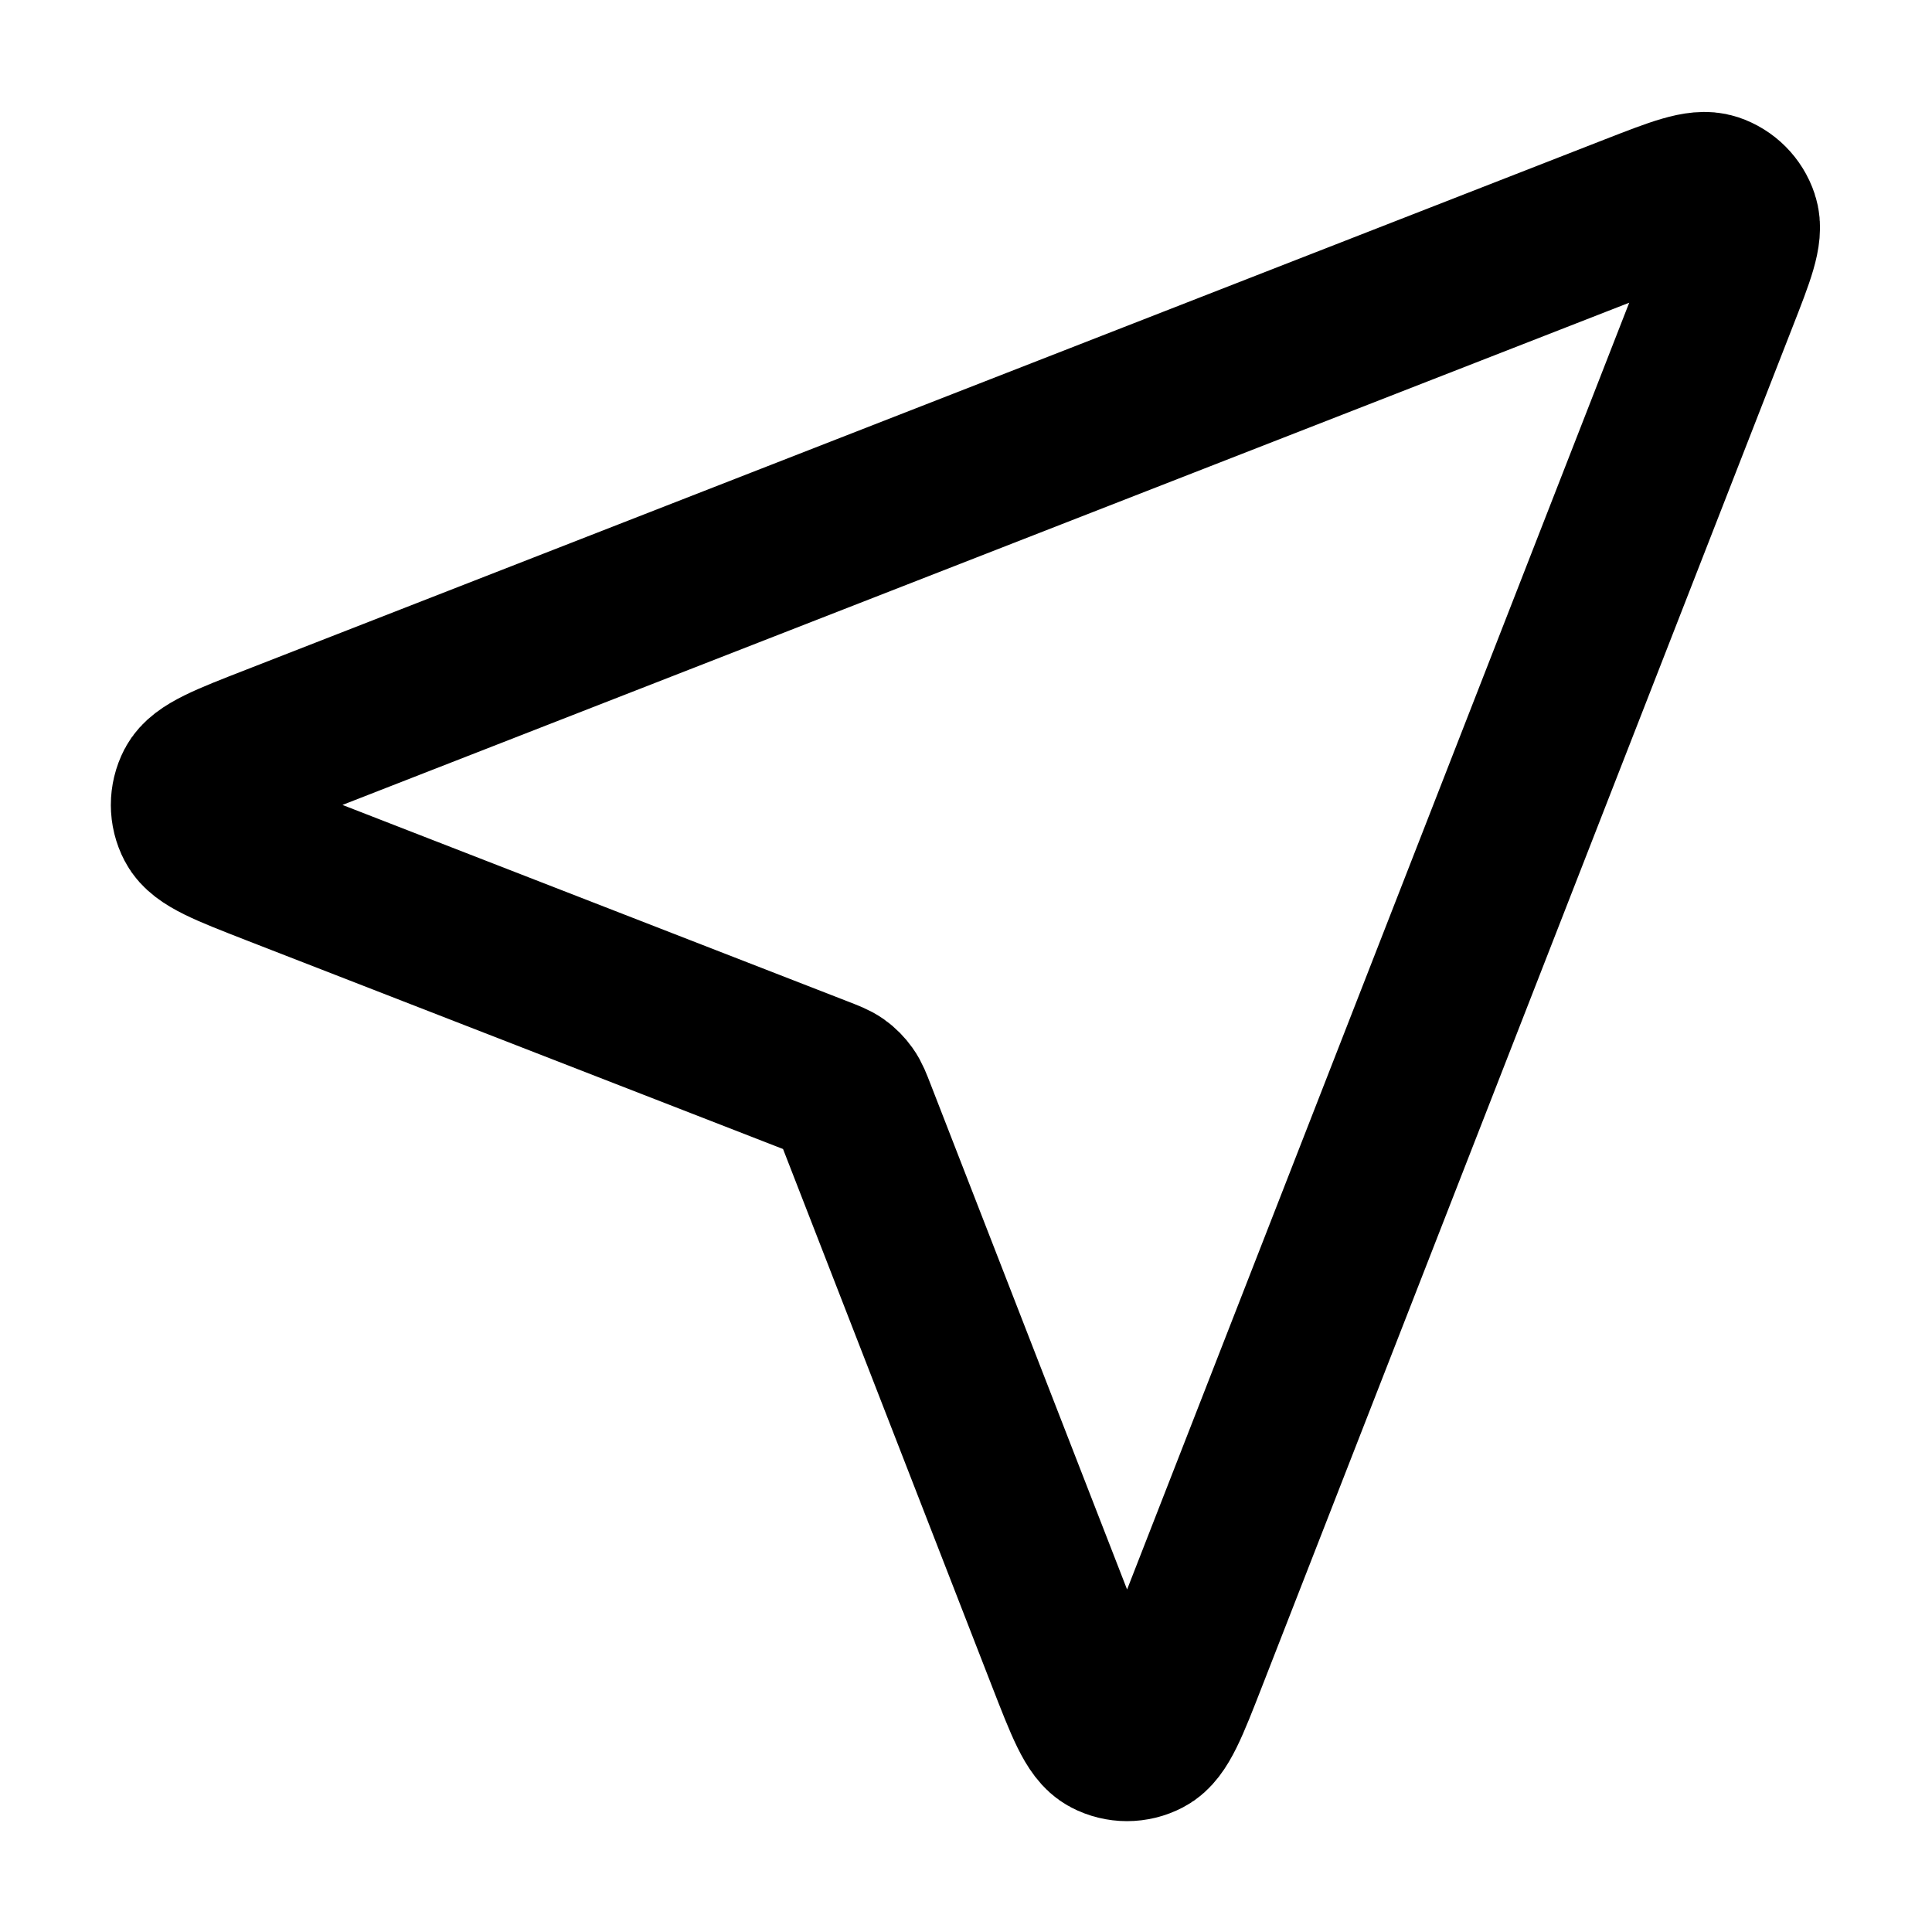
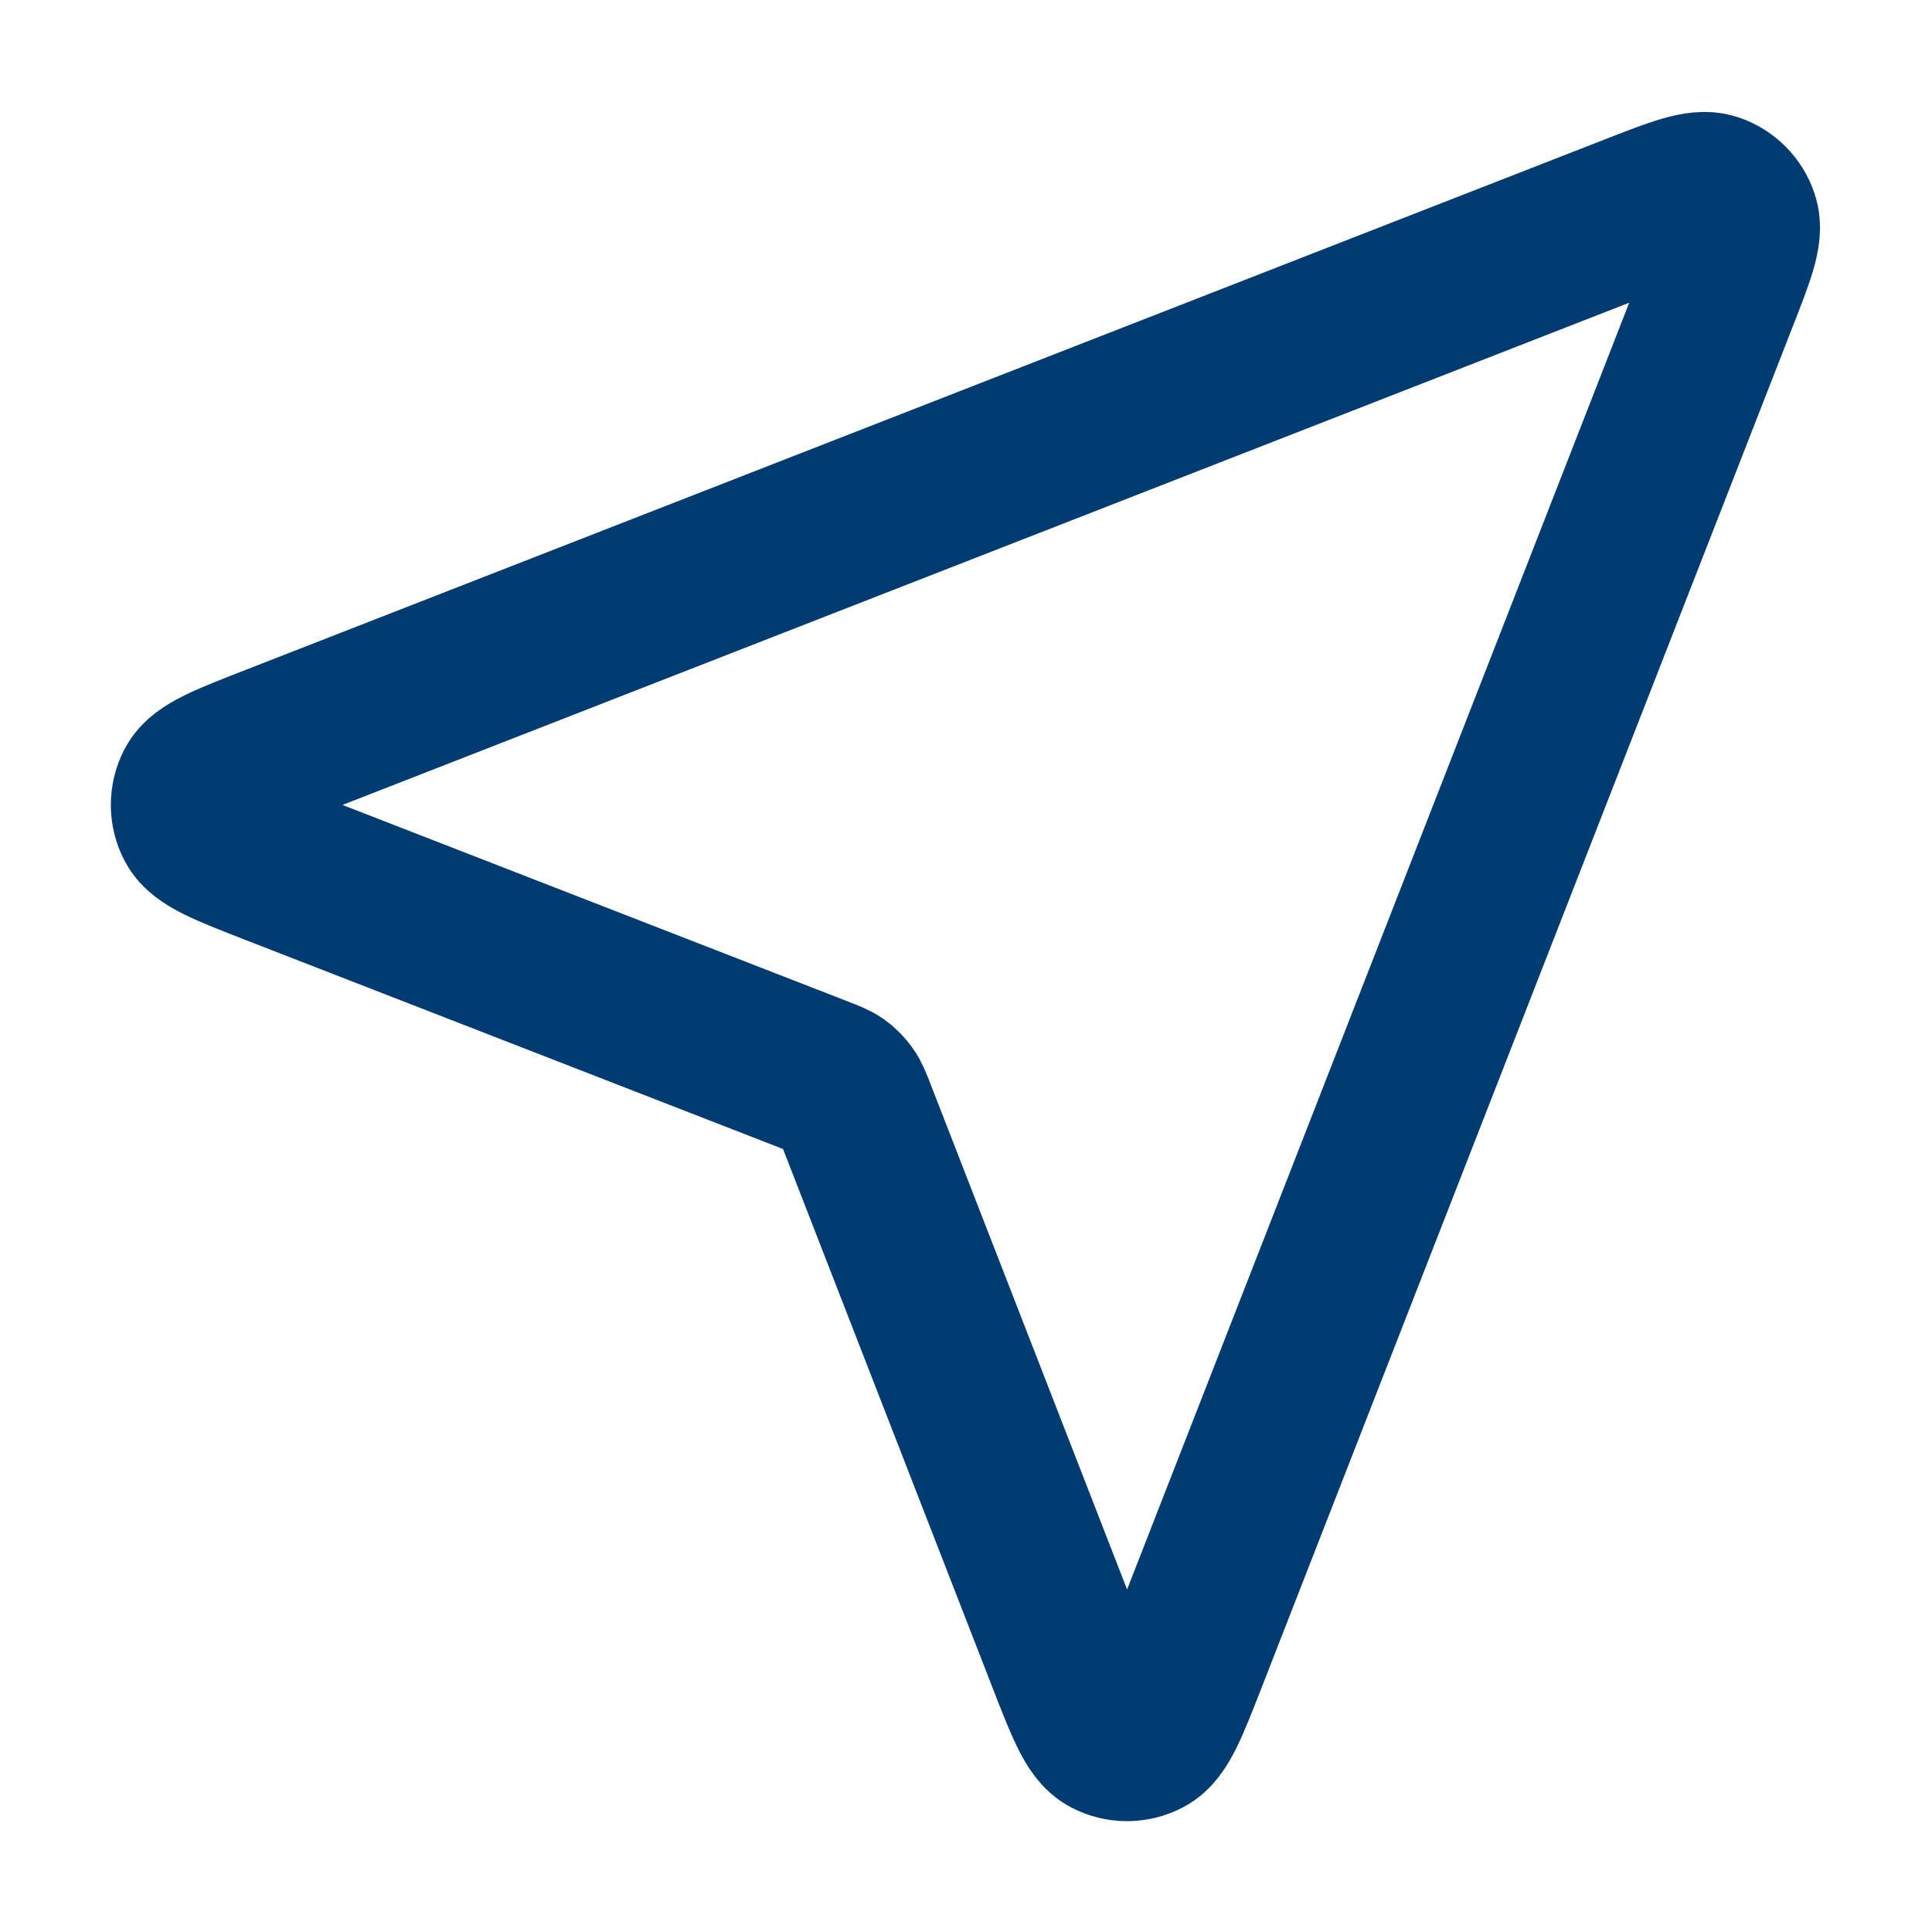
<svg xmlns="http://www.w3.org/2000/svg" width="100%" height="100%" viewBox="0 0 24 24" fill="none">
-   <path d="M3.413 10.745C2.818 10.513 2.52 10.397 2.434 10.23C2.358 10.086 2.358 9.914 2.433 9.769C2.52 9.602 2.817 9.486 3.413 9.254L20.3 2.663C20.837 2.454 21.106 2.349 21.278 2.406C21.427 2.456 21.544 2.573 21.593 2.722C21.651 2.894 21.546 3.162 21.336 3.699L14.746 20.587C14.514 21.182 14.398 21.48 14.231 21.566C14.086 21.642 13.914 21.642 13.769 21.566C13.602 21.479 13.487 21.182 13.255 20.586L10.627 13.828C10.58 13.707 10.557 13.647 10.52 13.596C10.488 13.551 10.449 13.511 10.404 13.479C10.353 13.443 10.292 13.42 10.171 13.373L3.413 10.745Z" stroke="currentColor" stroke-width="2" stroke-linecap="round" stroke-linejoin="round" />
+   <path d="M3.413 10.745C2.818 10.513 2.52 10.397 2.434 10.23C2.358 10.086 2.358 9.914 2.433 9.769C2.52 9.602 2.817 9.486 3.413 9.254L20.3 2.663C20.837 2.454 21.106 2.349 21.278 2.406C21.427 2.456 21.544 2.573 21.593 2.722C21.651 2.894 21.546 3.162 21.336 3.699L14.746 20.587C14.514 21.182 14.398 21.48 14.231 21.566C14.086 21.642 13.914 21.642 13.769 21.566C13.602 21.479 13.487 21.182 13.255 20.586L10.627 13.828C10.58 13.707 10.557 13.647 10.52 13.596C10.488 13.551 10.449 13.511 10.404 13.479C10.353 13.443 10.292 13.42 10.171 13.373L3.413 10.745Z" stroke="#003B72" stroke-width="2" stroke-linecap="round" stroke-linejoin="round" />
</svg>
